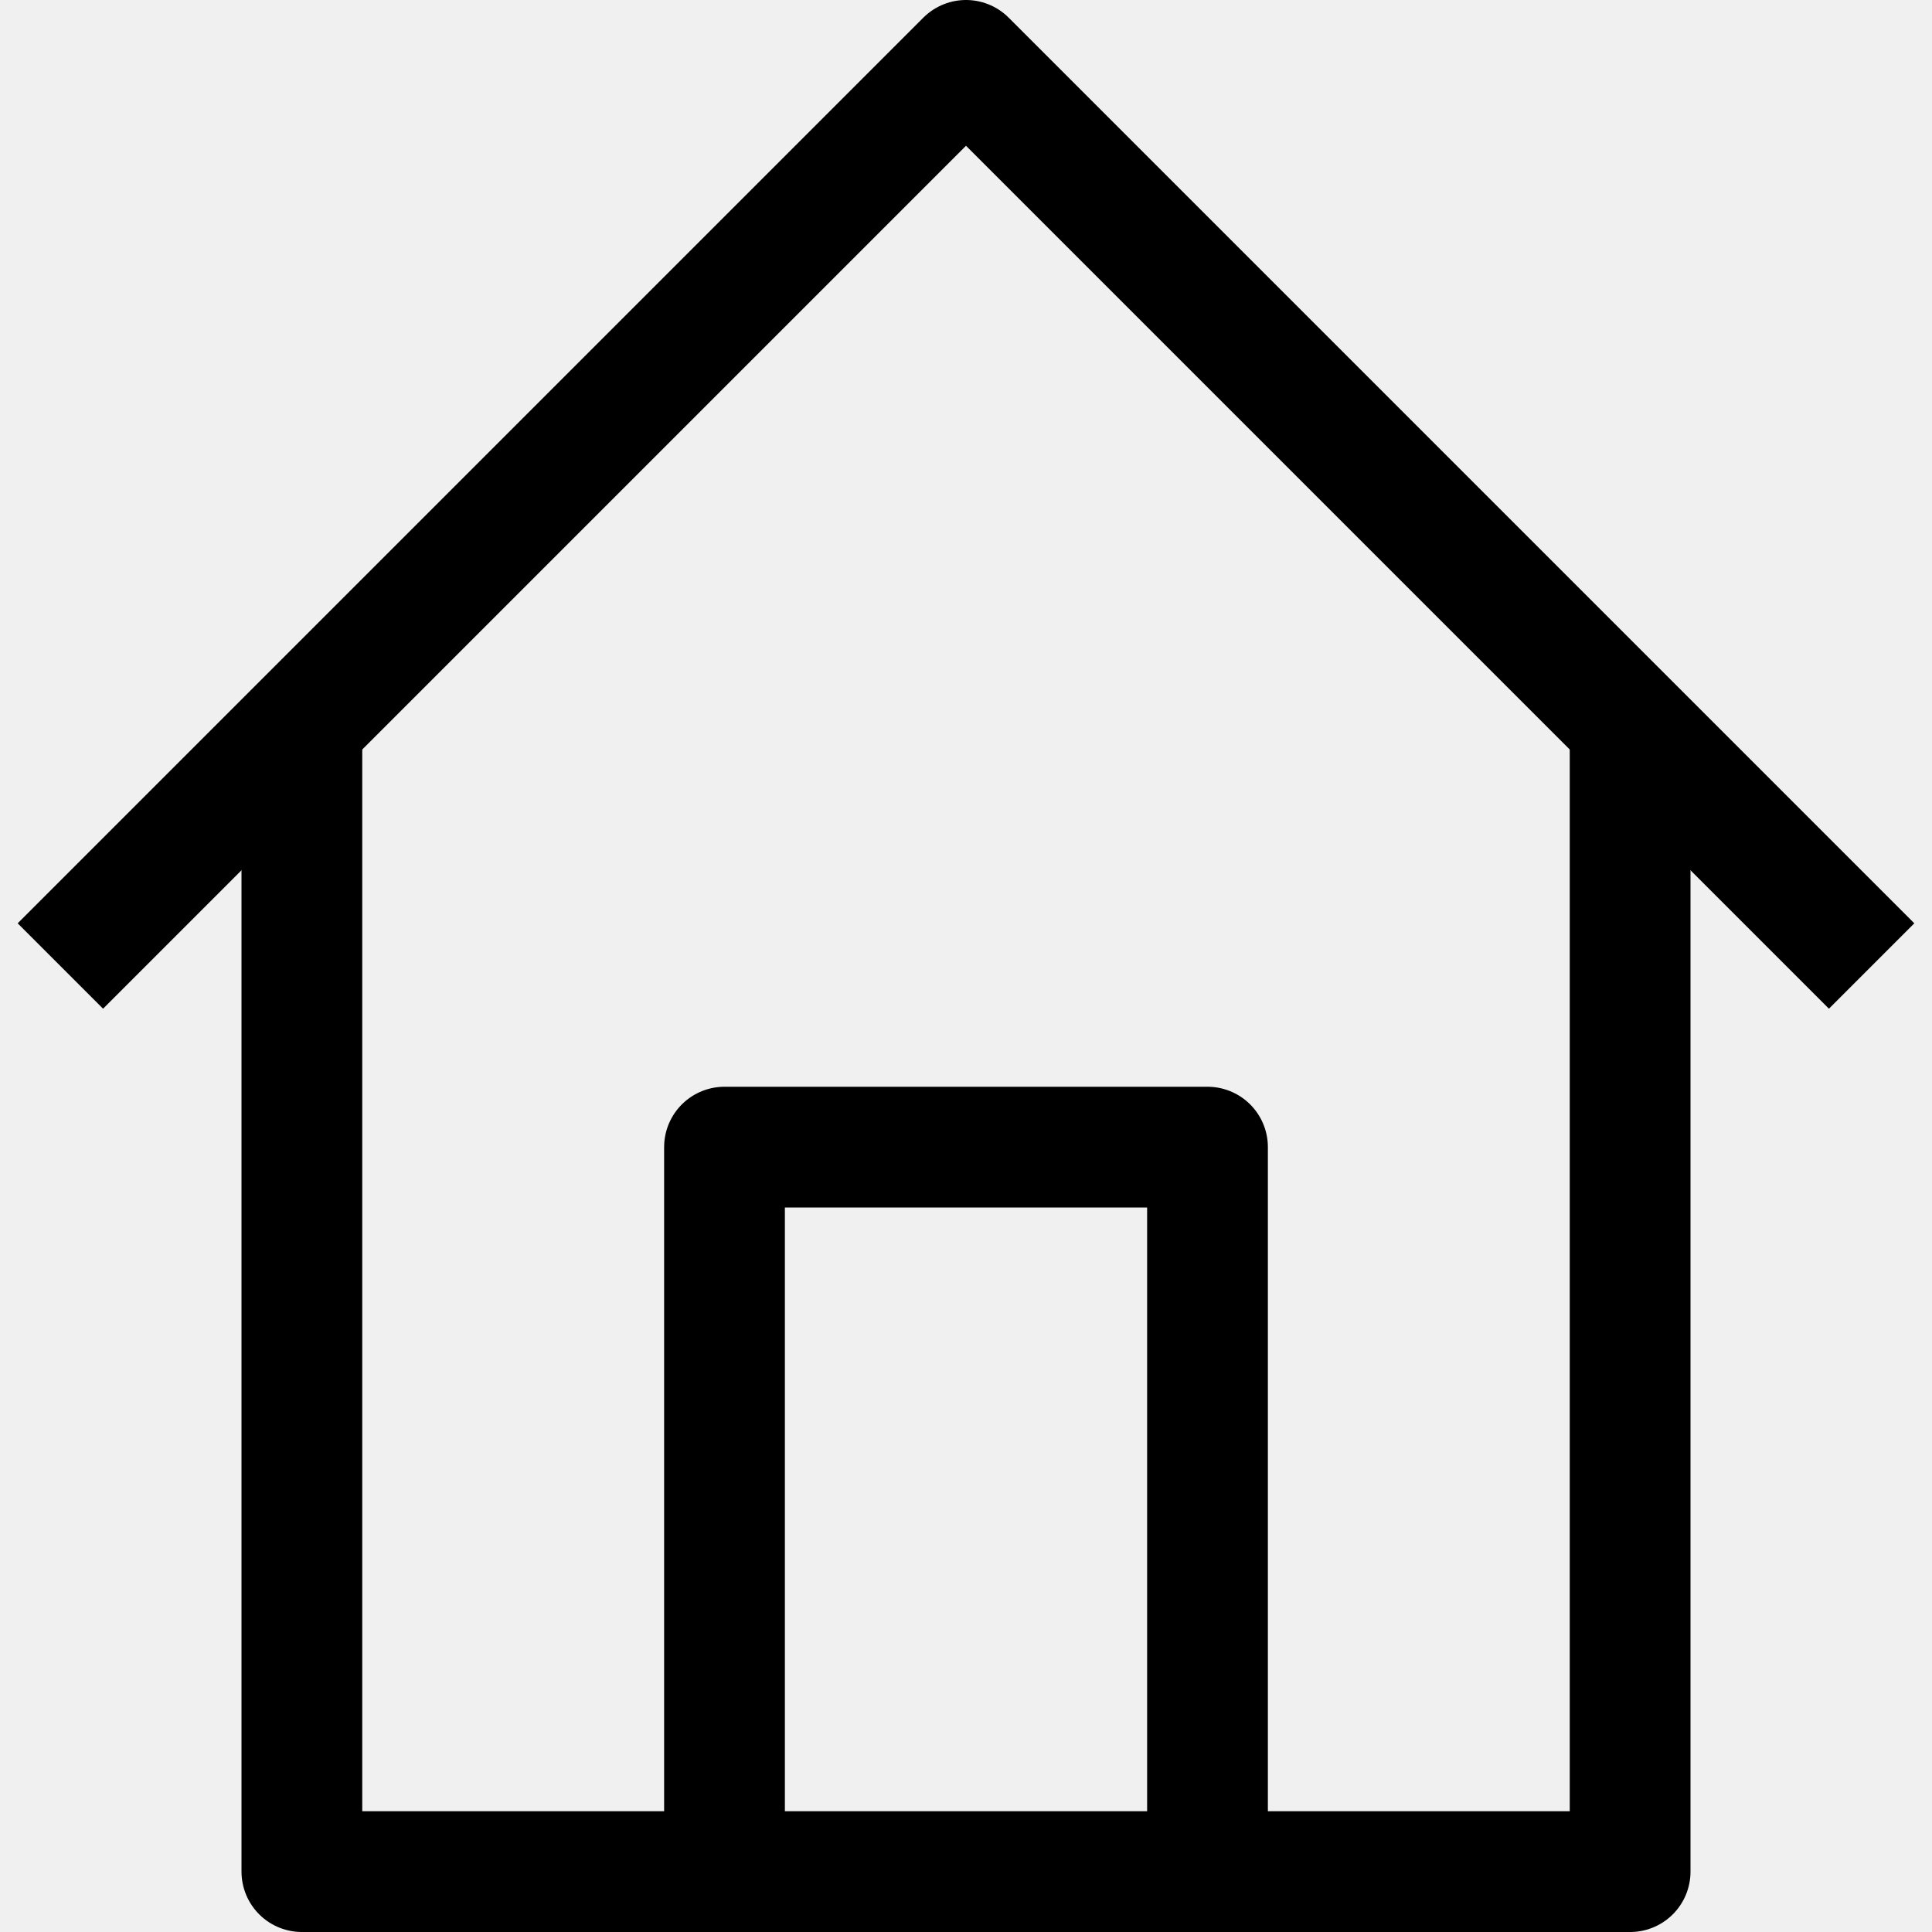
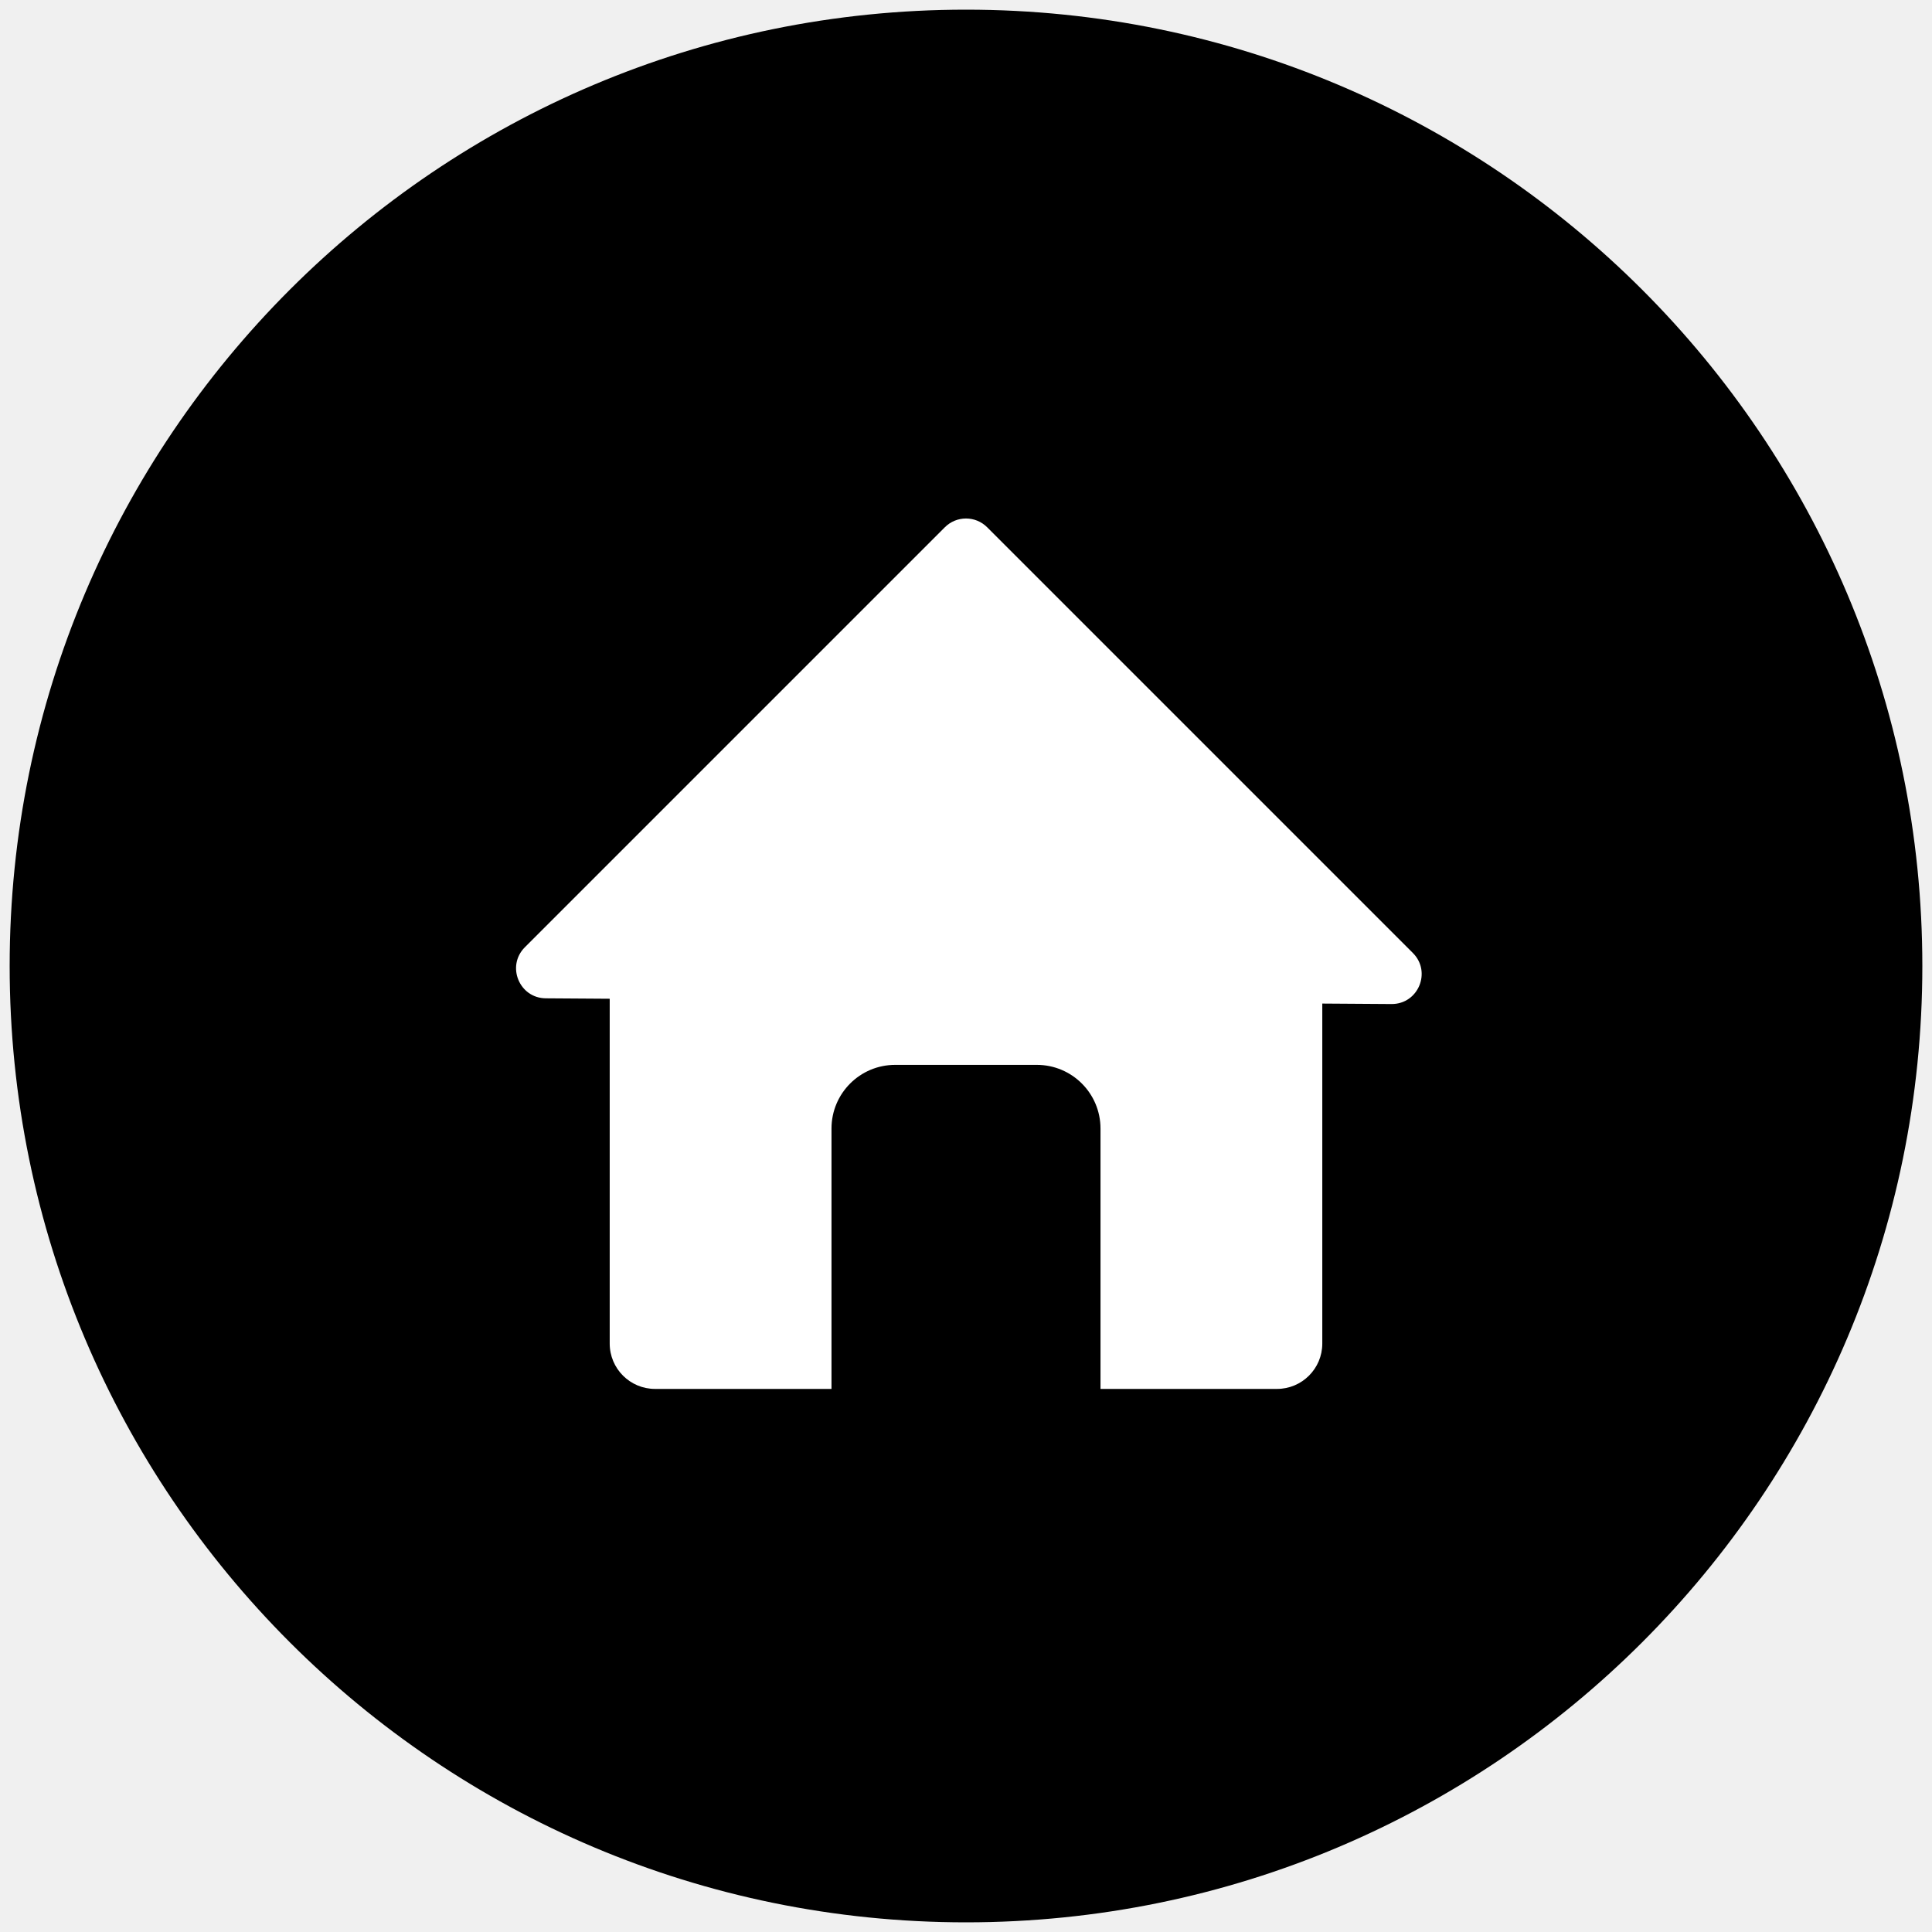
- <svg xmlns="http://www.w3.org/2000/svg" viewBox="0 0 32 32">
-   <defs>
-     <style>.cls-1{fill:none;stroke:#000;stroke-linejoin:round;stroke-width:2px;}</style>
-   </defs>
-   <g data-name="371-Home" id="_371-Home">
-     <polyline class="cls-1" points="1 16 16 1 31 16" />
-     <polyline class="cls-1" points="27 12 27 31 5 31 5 12" />
-     <polyline class="cls-1" points="12 31 12 19 20 19 20 31" />
+ <svg xmlns="http://www.w3.org/2000/svg" style="enable-background:new 0 0 512 512;" version="1.1" viewBox="0 0 512 512" xml:space="preserve">
+   <g id="home">
+     <g>
+       <circle cx="256" cy="256" r="253.44" />
+       <path d="M184.69,283.819c0.05,0.049,0.089,0.099,0.139,0.148c-0.05,0.029-0.089,0.049-0.139,0.079    c-0.049-0.05-0.089-0.099-0.139-0.149C184.601,283.879,184.641,283.849,184.69,283.819z" style="fill:#FFFFFF;" />
+       <path d="M327.478,283.859c-0.049,0.059-0.109,0.129-0.168,0.188c-0.059-0.04-0.119-0.07-0.178-0.099    c0.059-0.059,0.119-0.129,0.178-0.188C327.369,283.789,327.419,283.829,327.478,283.859z" style="fill:#FFFFFF;" />
+       <path d="M338.404,368.078H173.596c-6.637,0-12.017-5.38-12.017-12.017V235.365h188.841v120.696    C350.421,362.698,345.04,368.078,338.404,368.078z" style="fill:#FFFFFF;" />
+       <path d="M374.422,252.546c5.013,5.013,1.429,13.582-5.66,13.534l-111.874-0.757l-112.241-0.759    c-7.037-0.048-10.528-8.558-5.552-13.534l111.299-111.3c3.096-3.096,8.116-3.096,11.212,0L374.422,252.546z" style="fill:#FFFFFF;" />
+       <path d="M274.765,282.2h-37.53c-9.323,0-16.88,7.557-16.88,16.88v69.456h71.289V299.08    C291.645,289.757,284.087,282.2,274.765,282.2z" />
+     </g>
  </g>
+   <g id="Layer_1" />
</svg>
